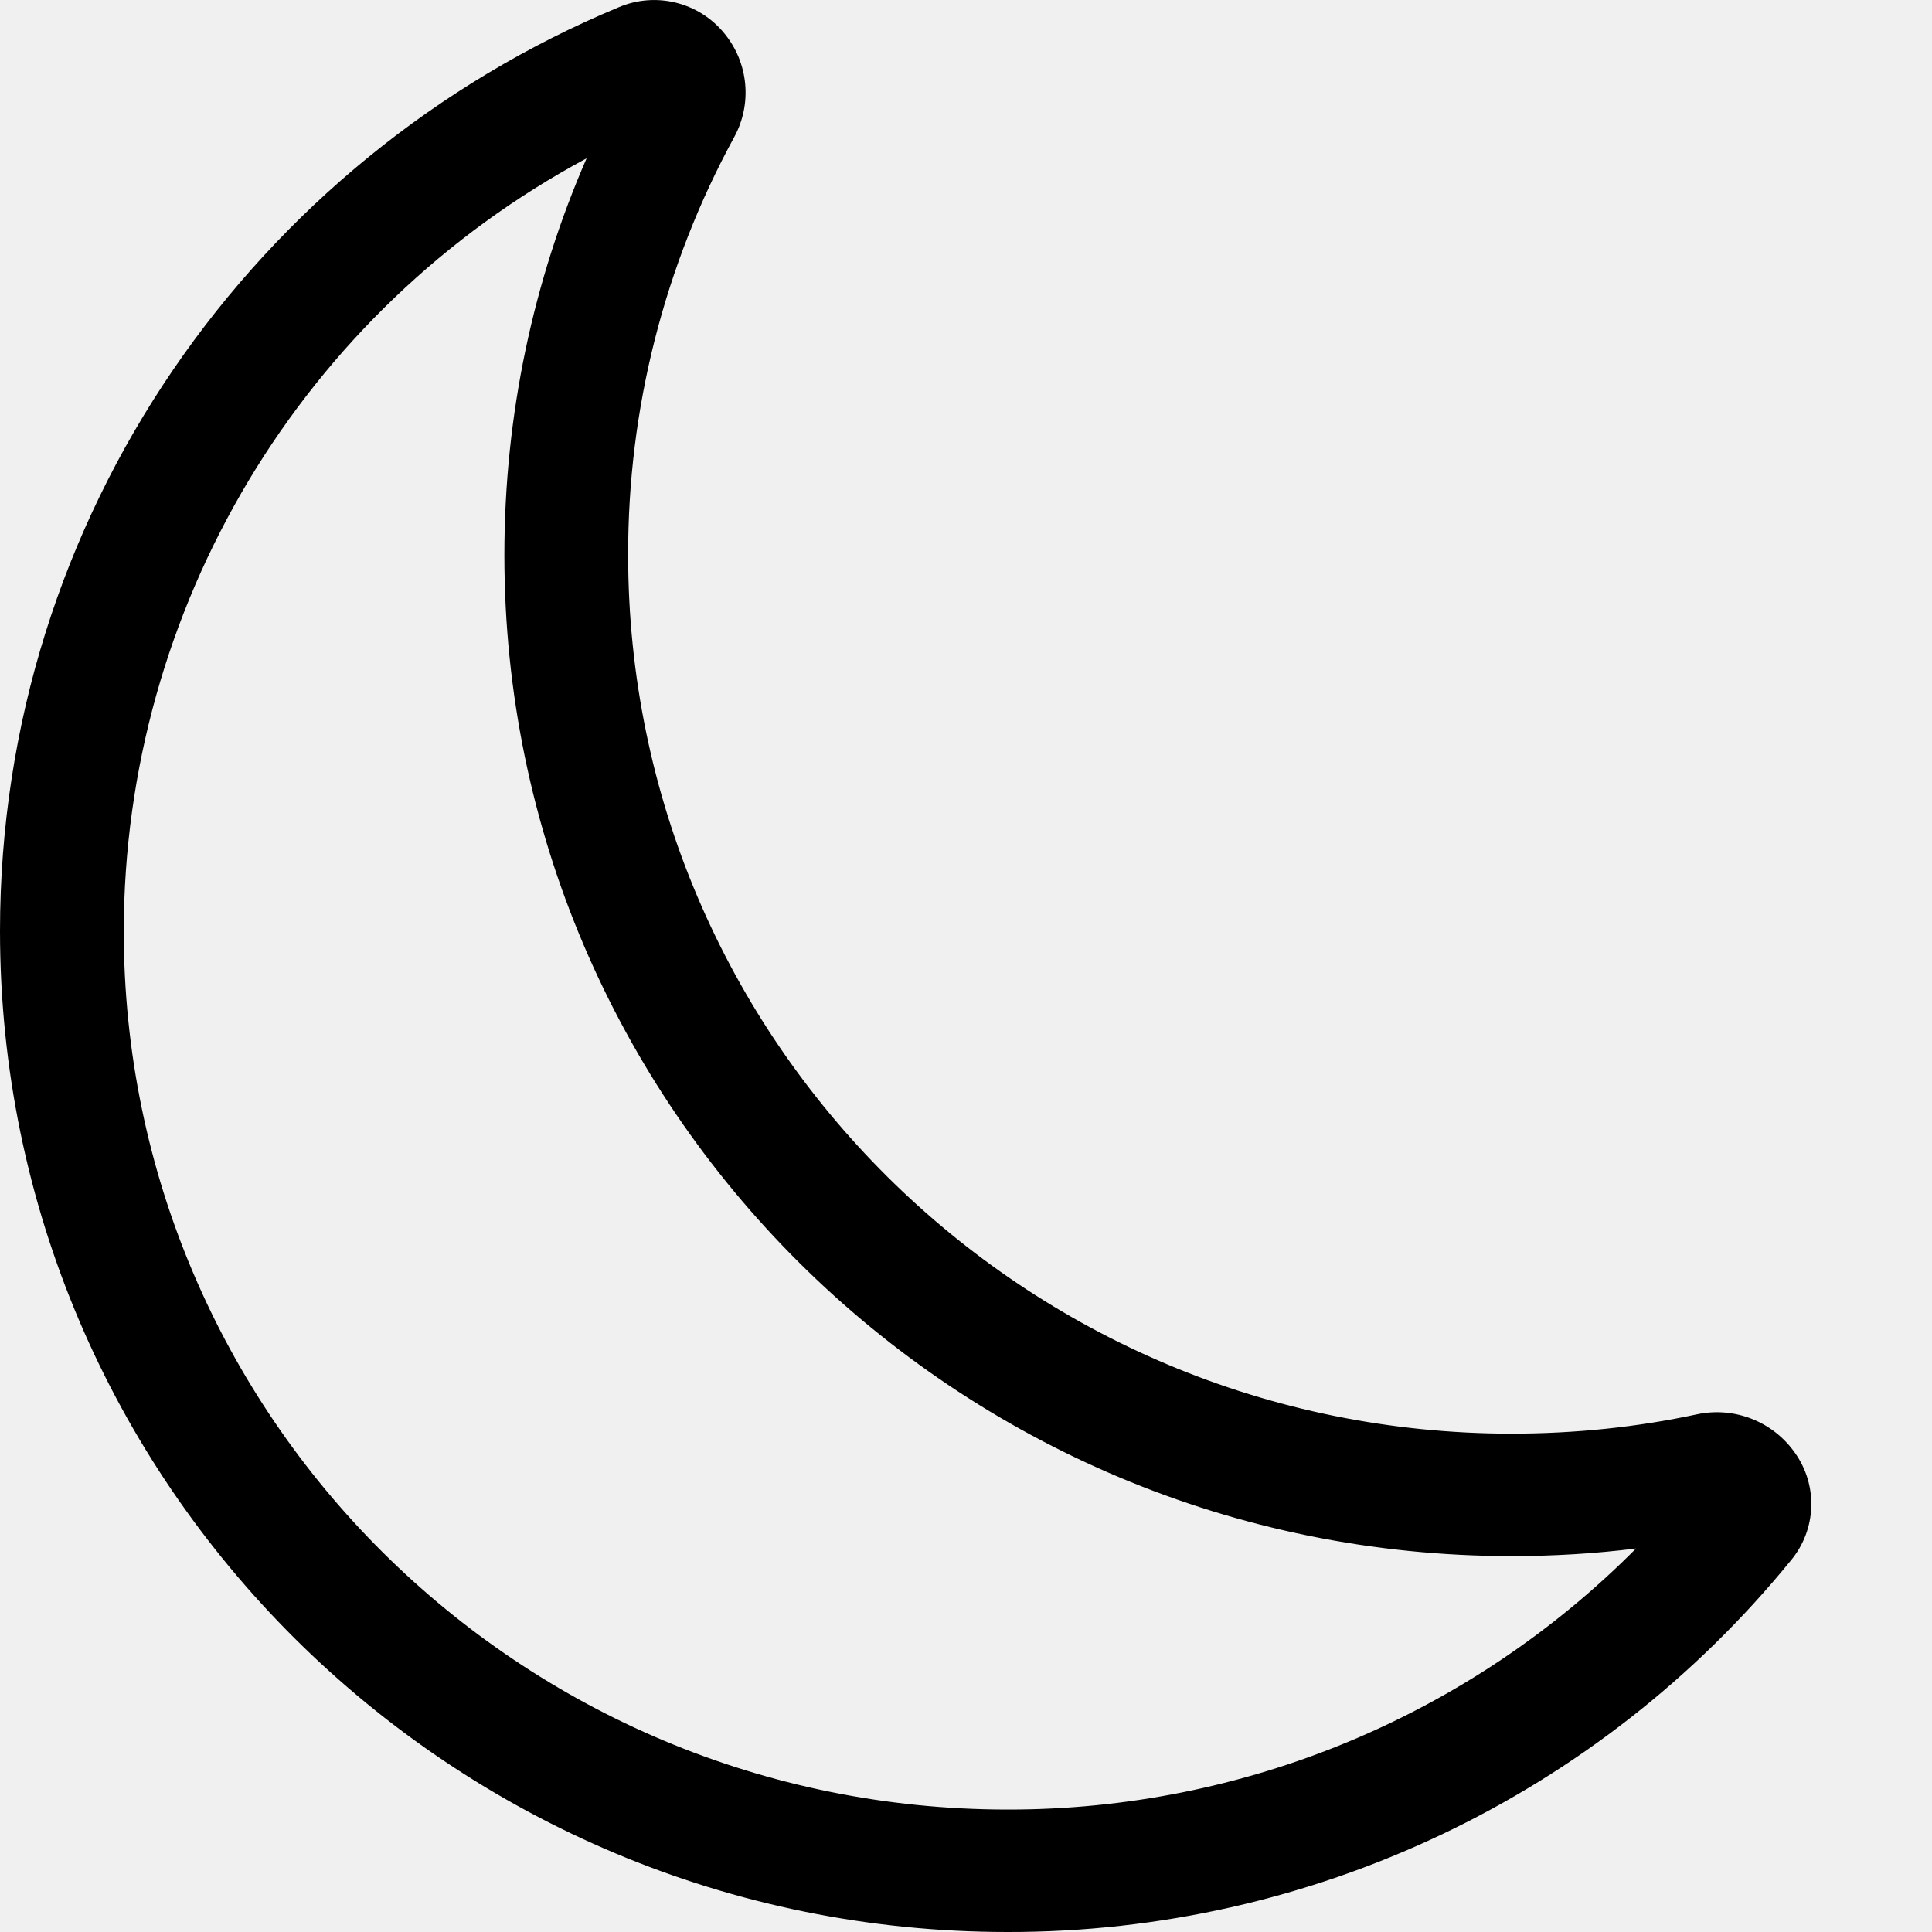
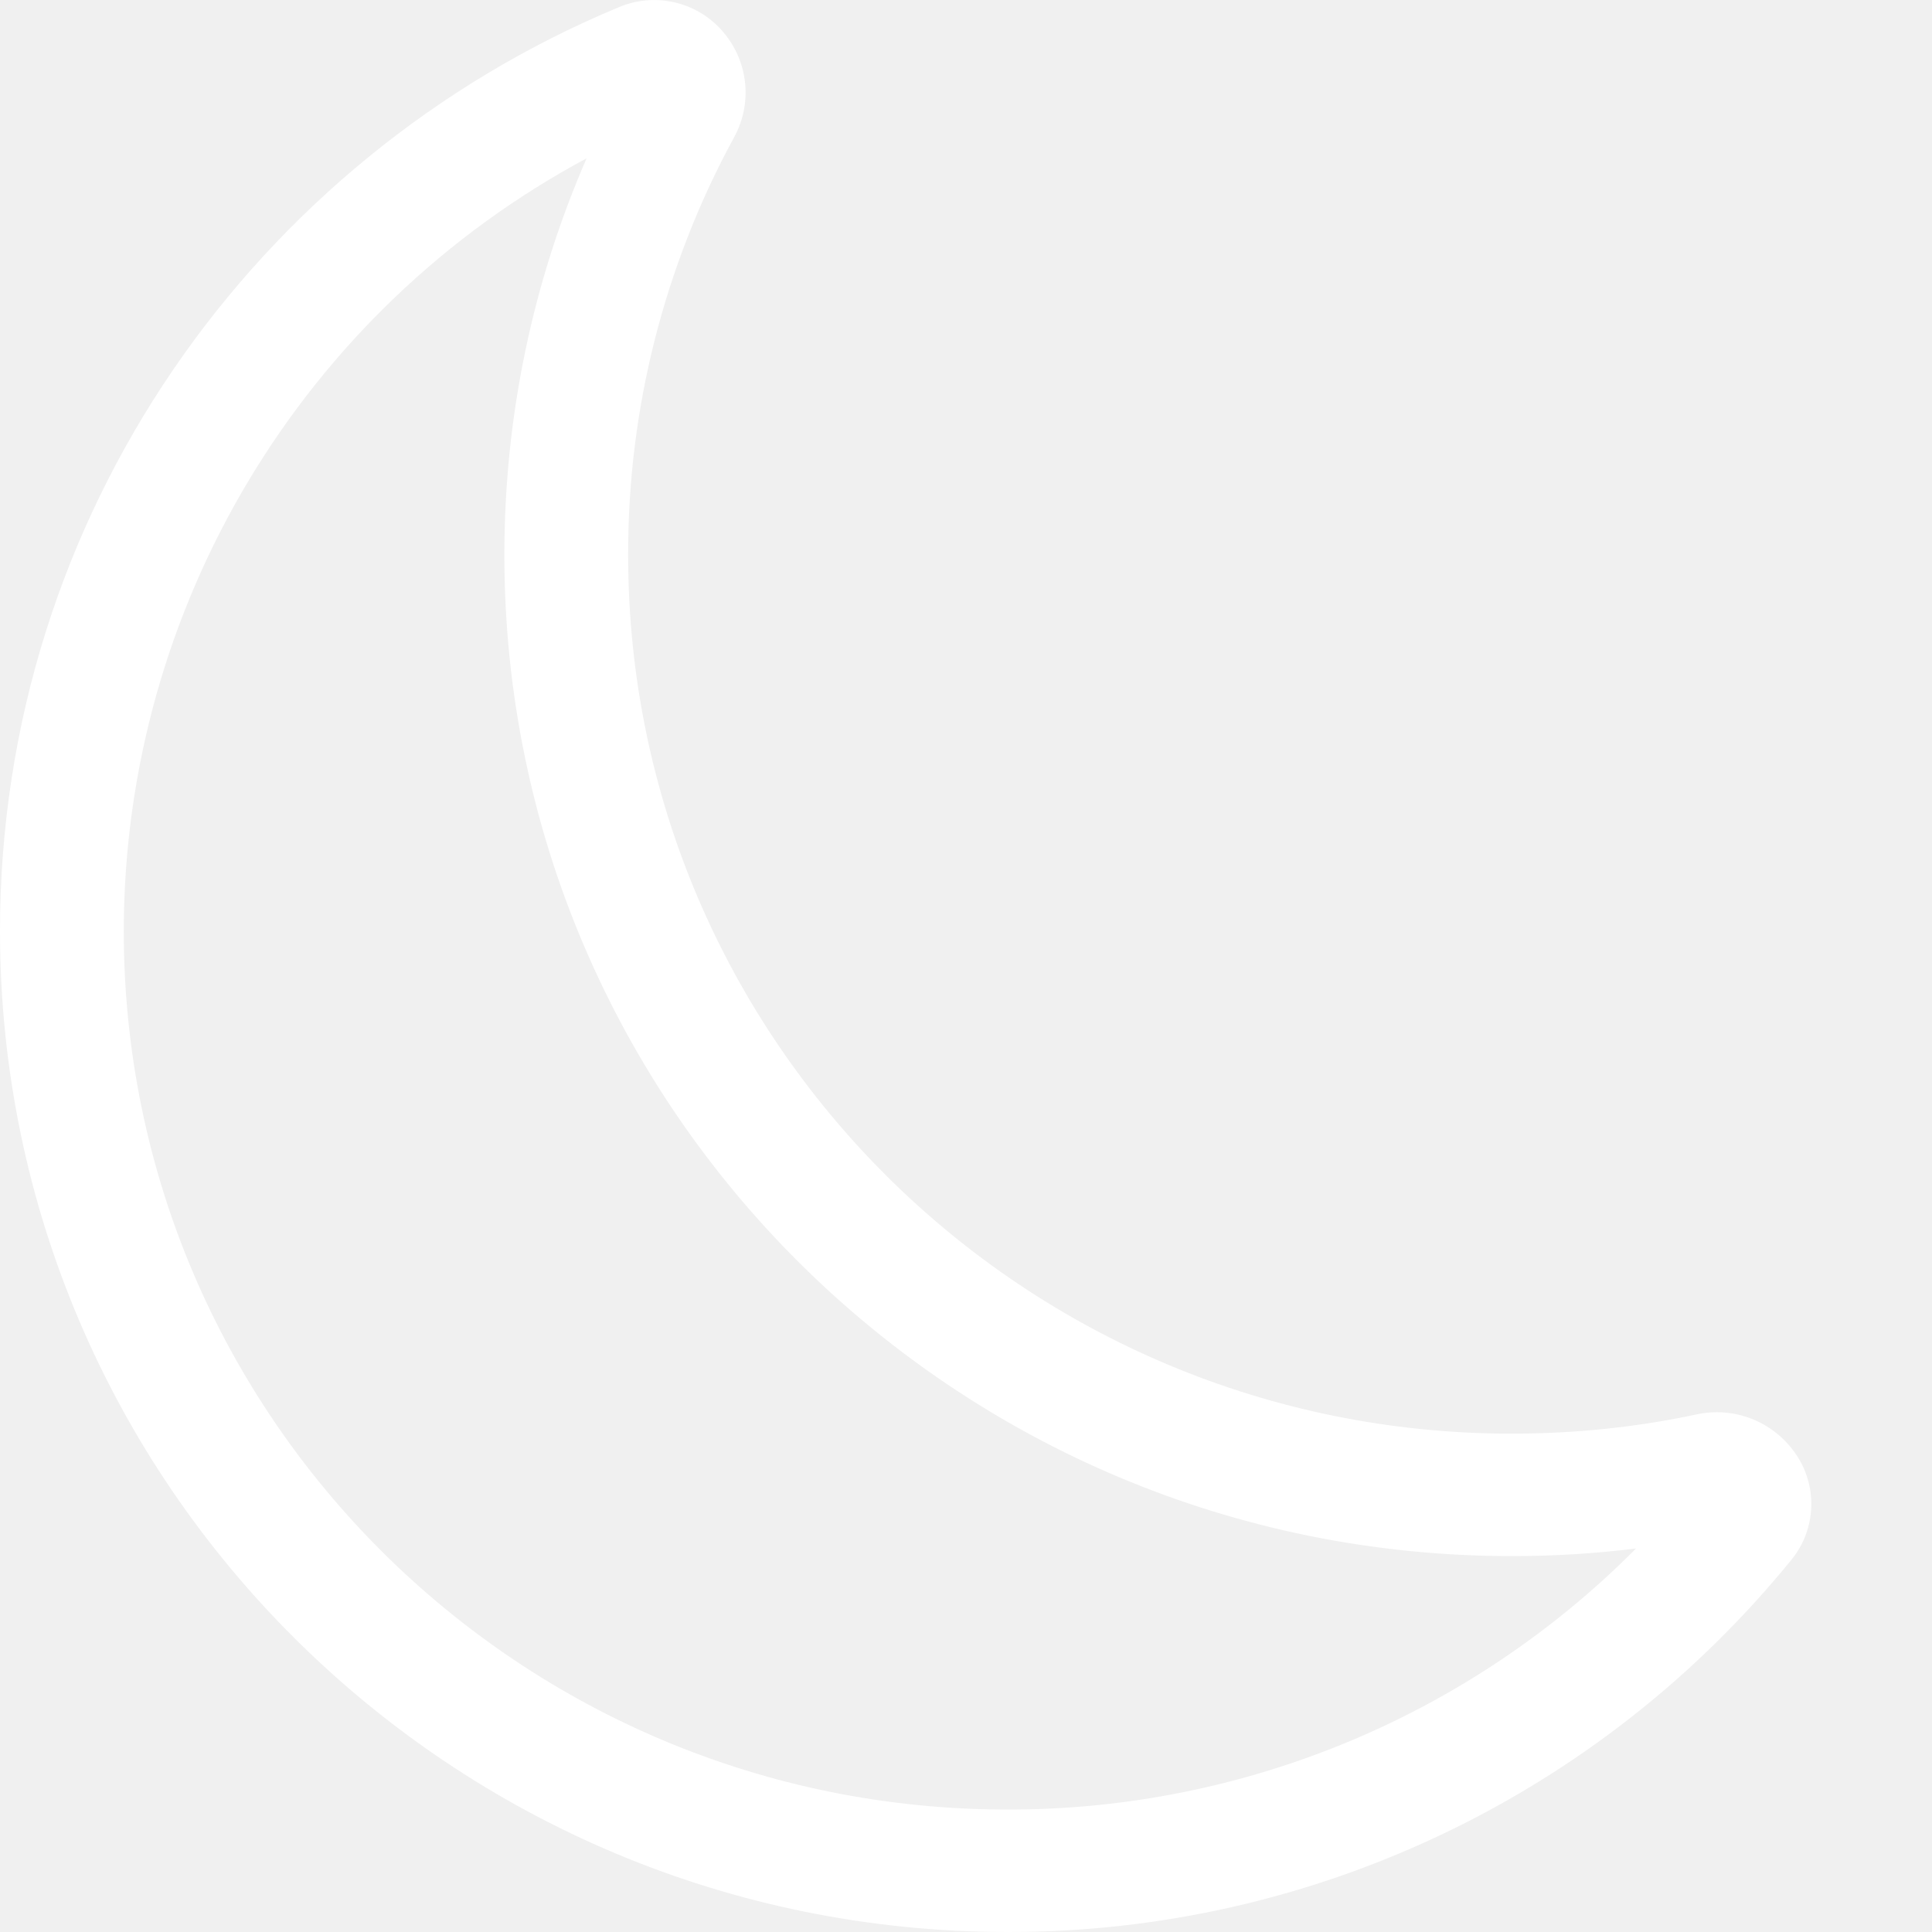
- <svg xmlns="http://www.w3.org/2000/svg" width="16" height="16" fill="currentColor" class="bi bi-moon" viewBox="0 0 16 16">
+ <svg xmlns="http://www.w3.org/2000/svg" width="16" height="16" fill="white" class="bi bi-moon" viewBox="0 0 16 16">
  <path d="M6 .278a.77.77 0 0 1 .08.858 7.2 7.2 0 0 0-.878 3.46c0 4.021 3.278 7.277 7.318 7.277q.792-.001 1.533-.16a.79.79 0 0 1 .81.316.73.73 0 0 1-.031.893A8.35 8.35 0 0 1 8.344 16C3.734 16 0 12.286 0 7.71 0 4.266 2.114 1.312 5.124.06A.75.75 0 0 1 6 .278M4.858 1.311A7.27 7.27 0 0 0 1.025 7.71c0 4.02 3.279 7.276 7.319 7.276a7.32 7.32 0 0 0 5.205-2.162q-.506.063-1.029.063c-4.61 0-8.343-3.714-8.343-8.29 0-1.167.242-2.278.681-3.286" />
</svg>
